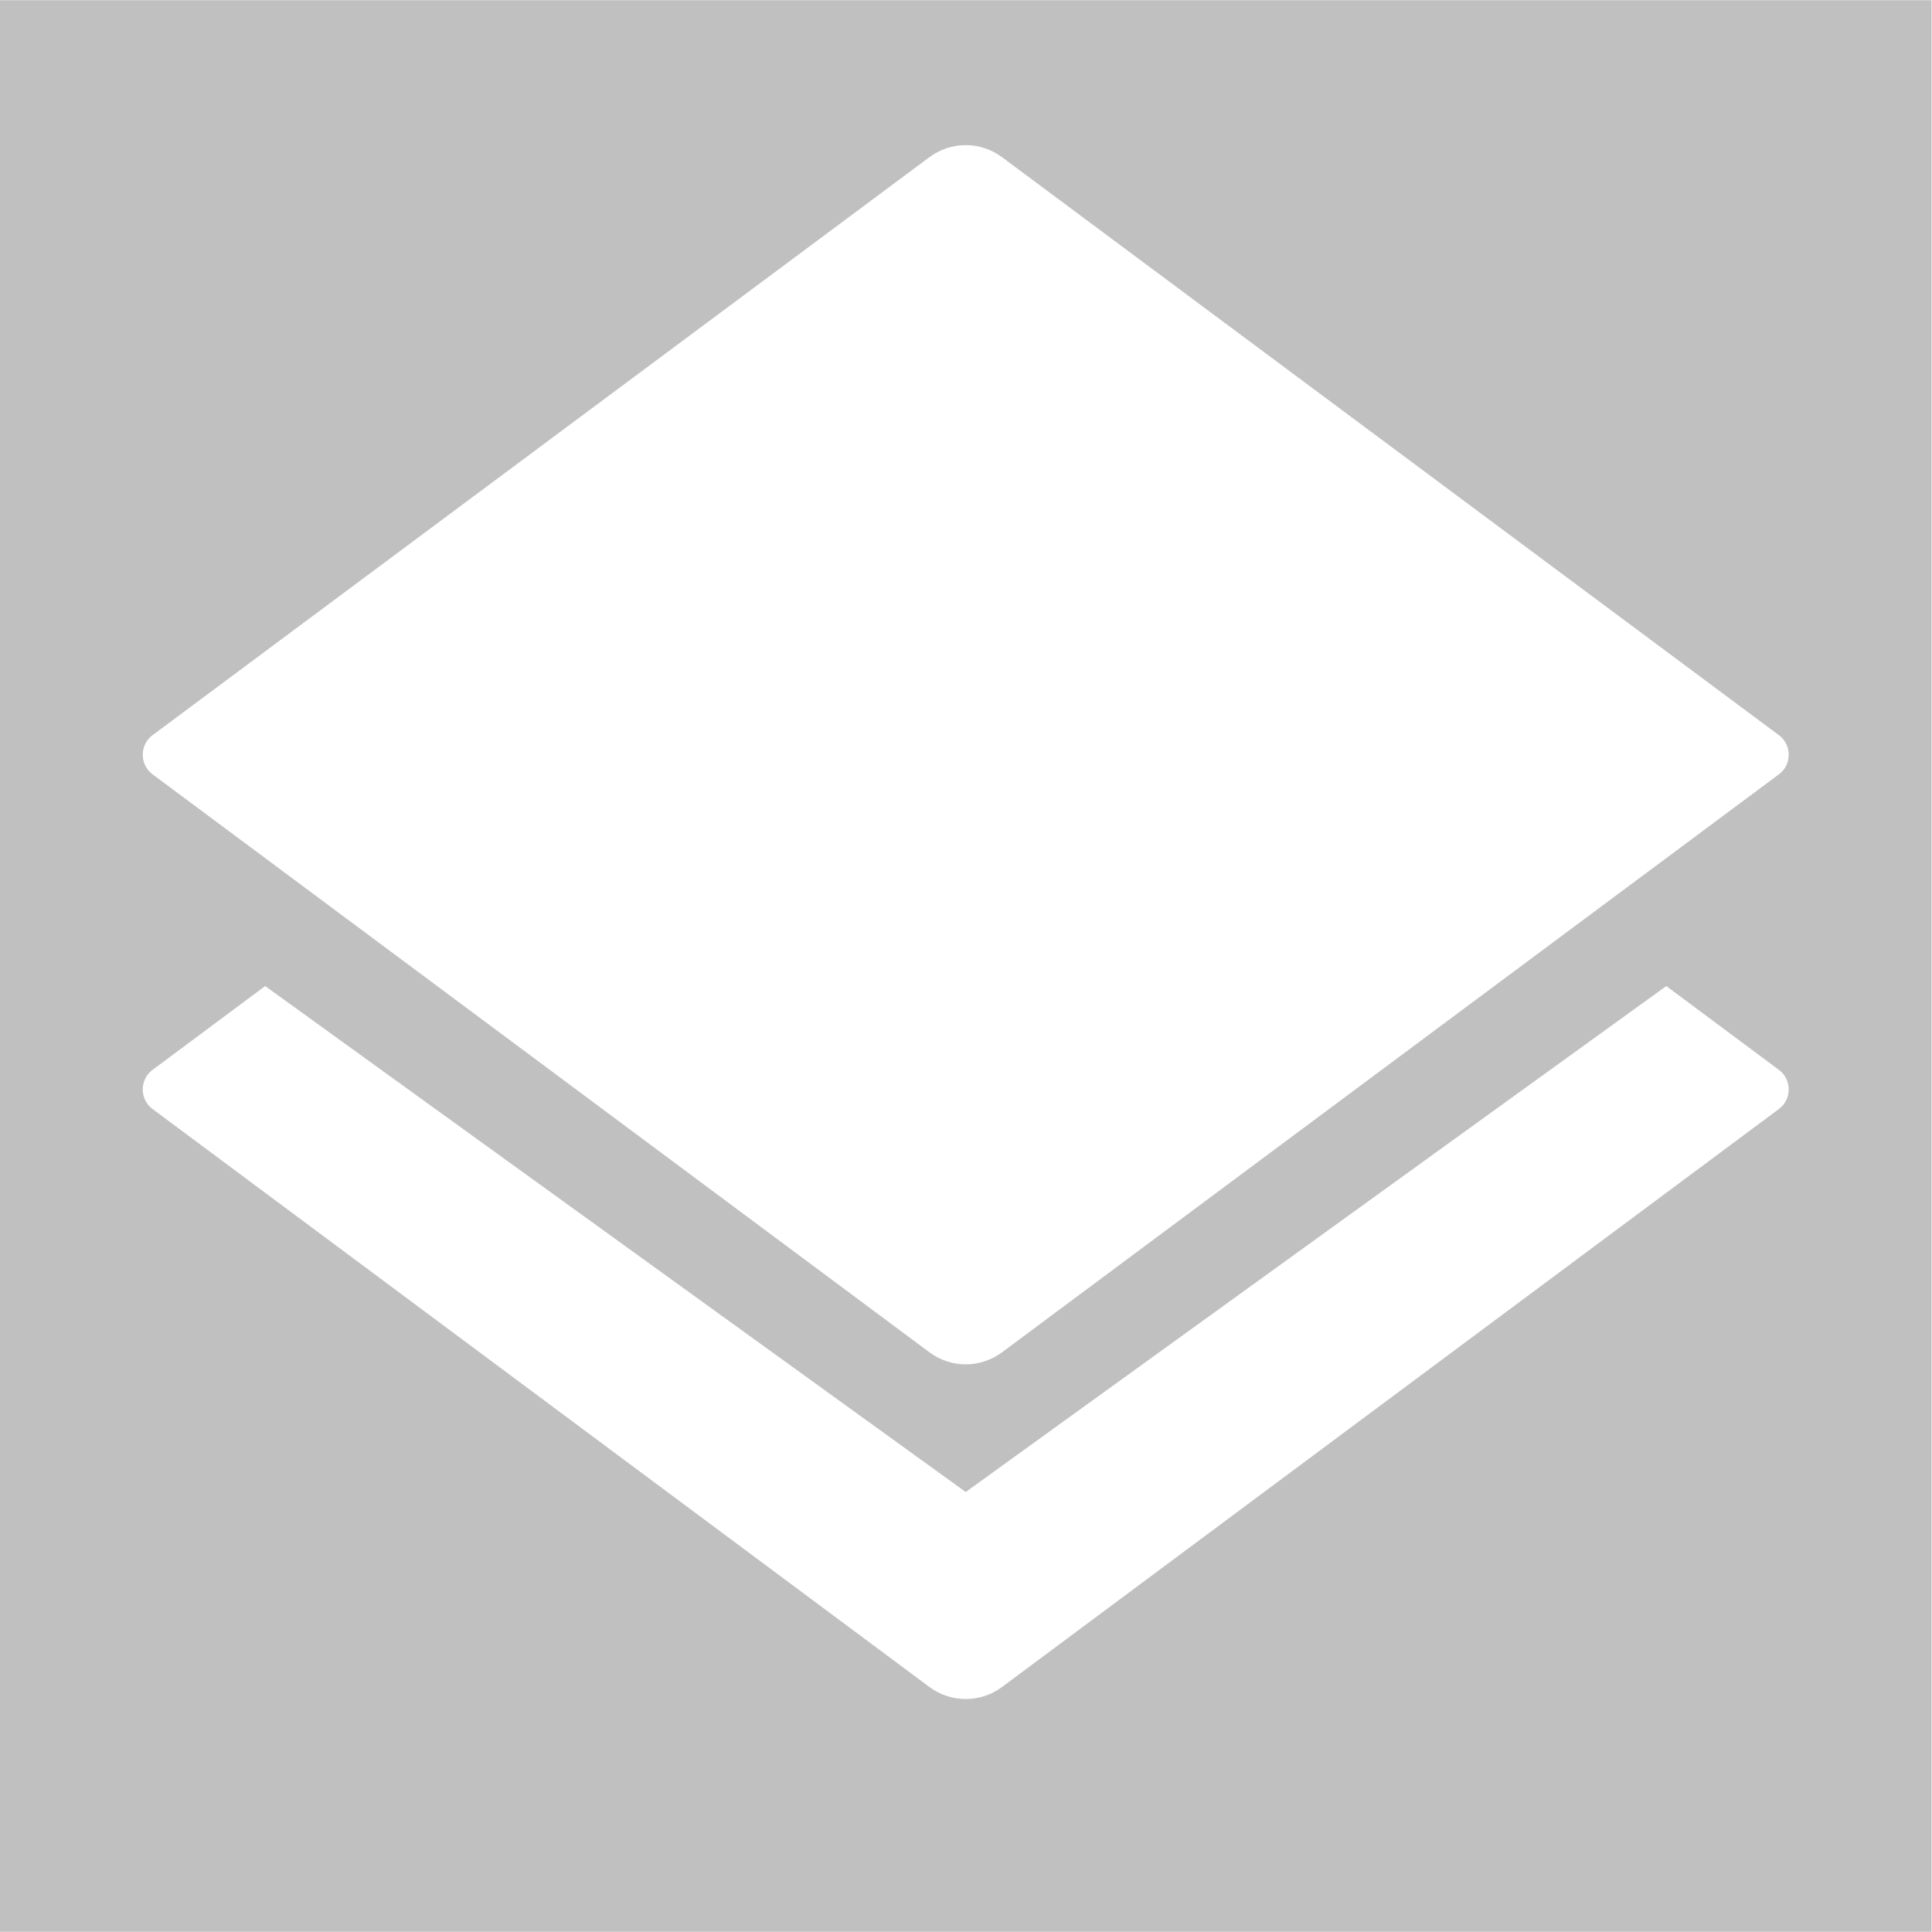
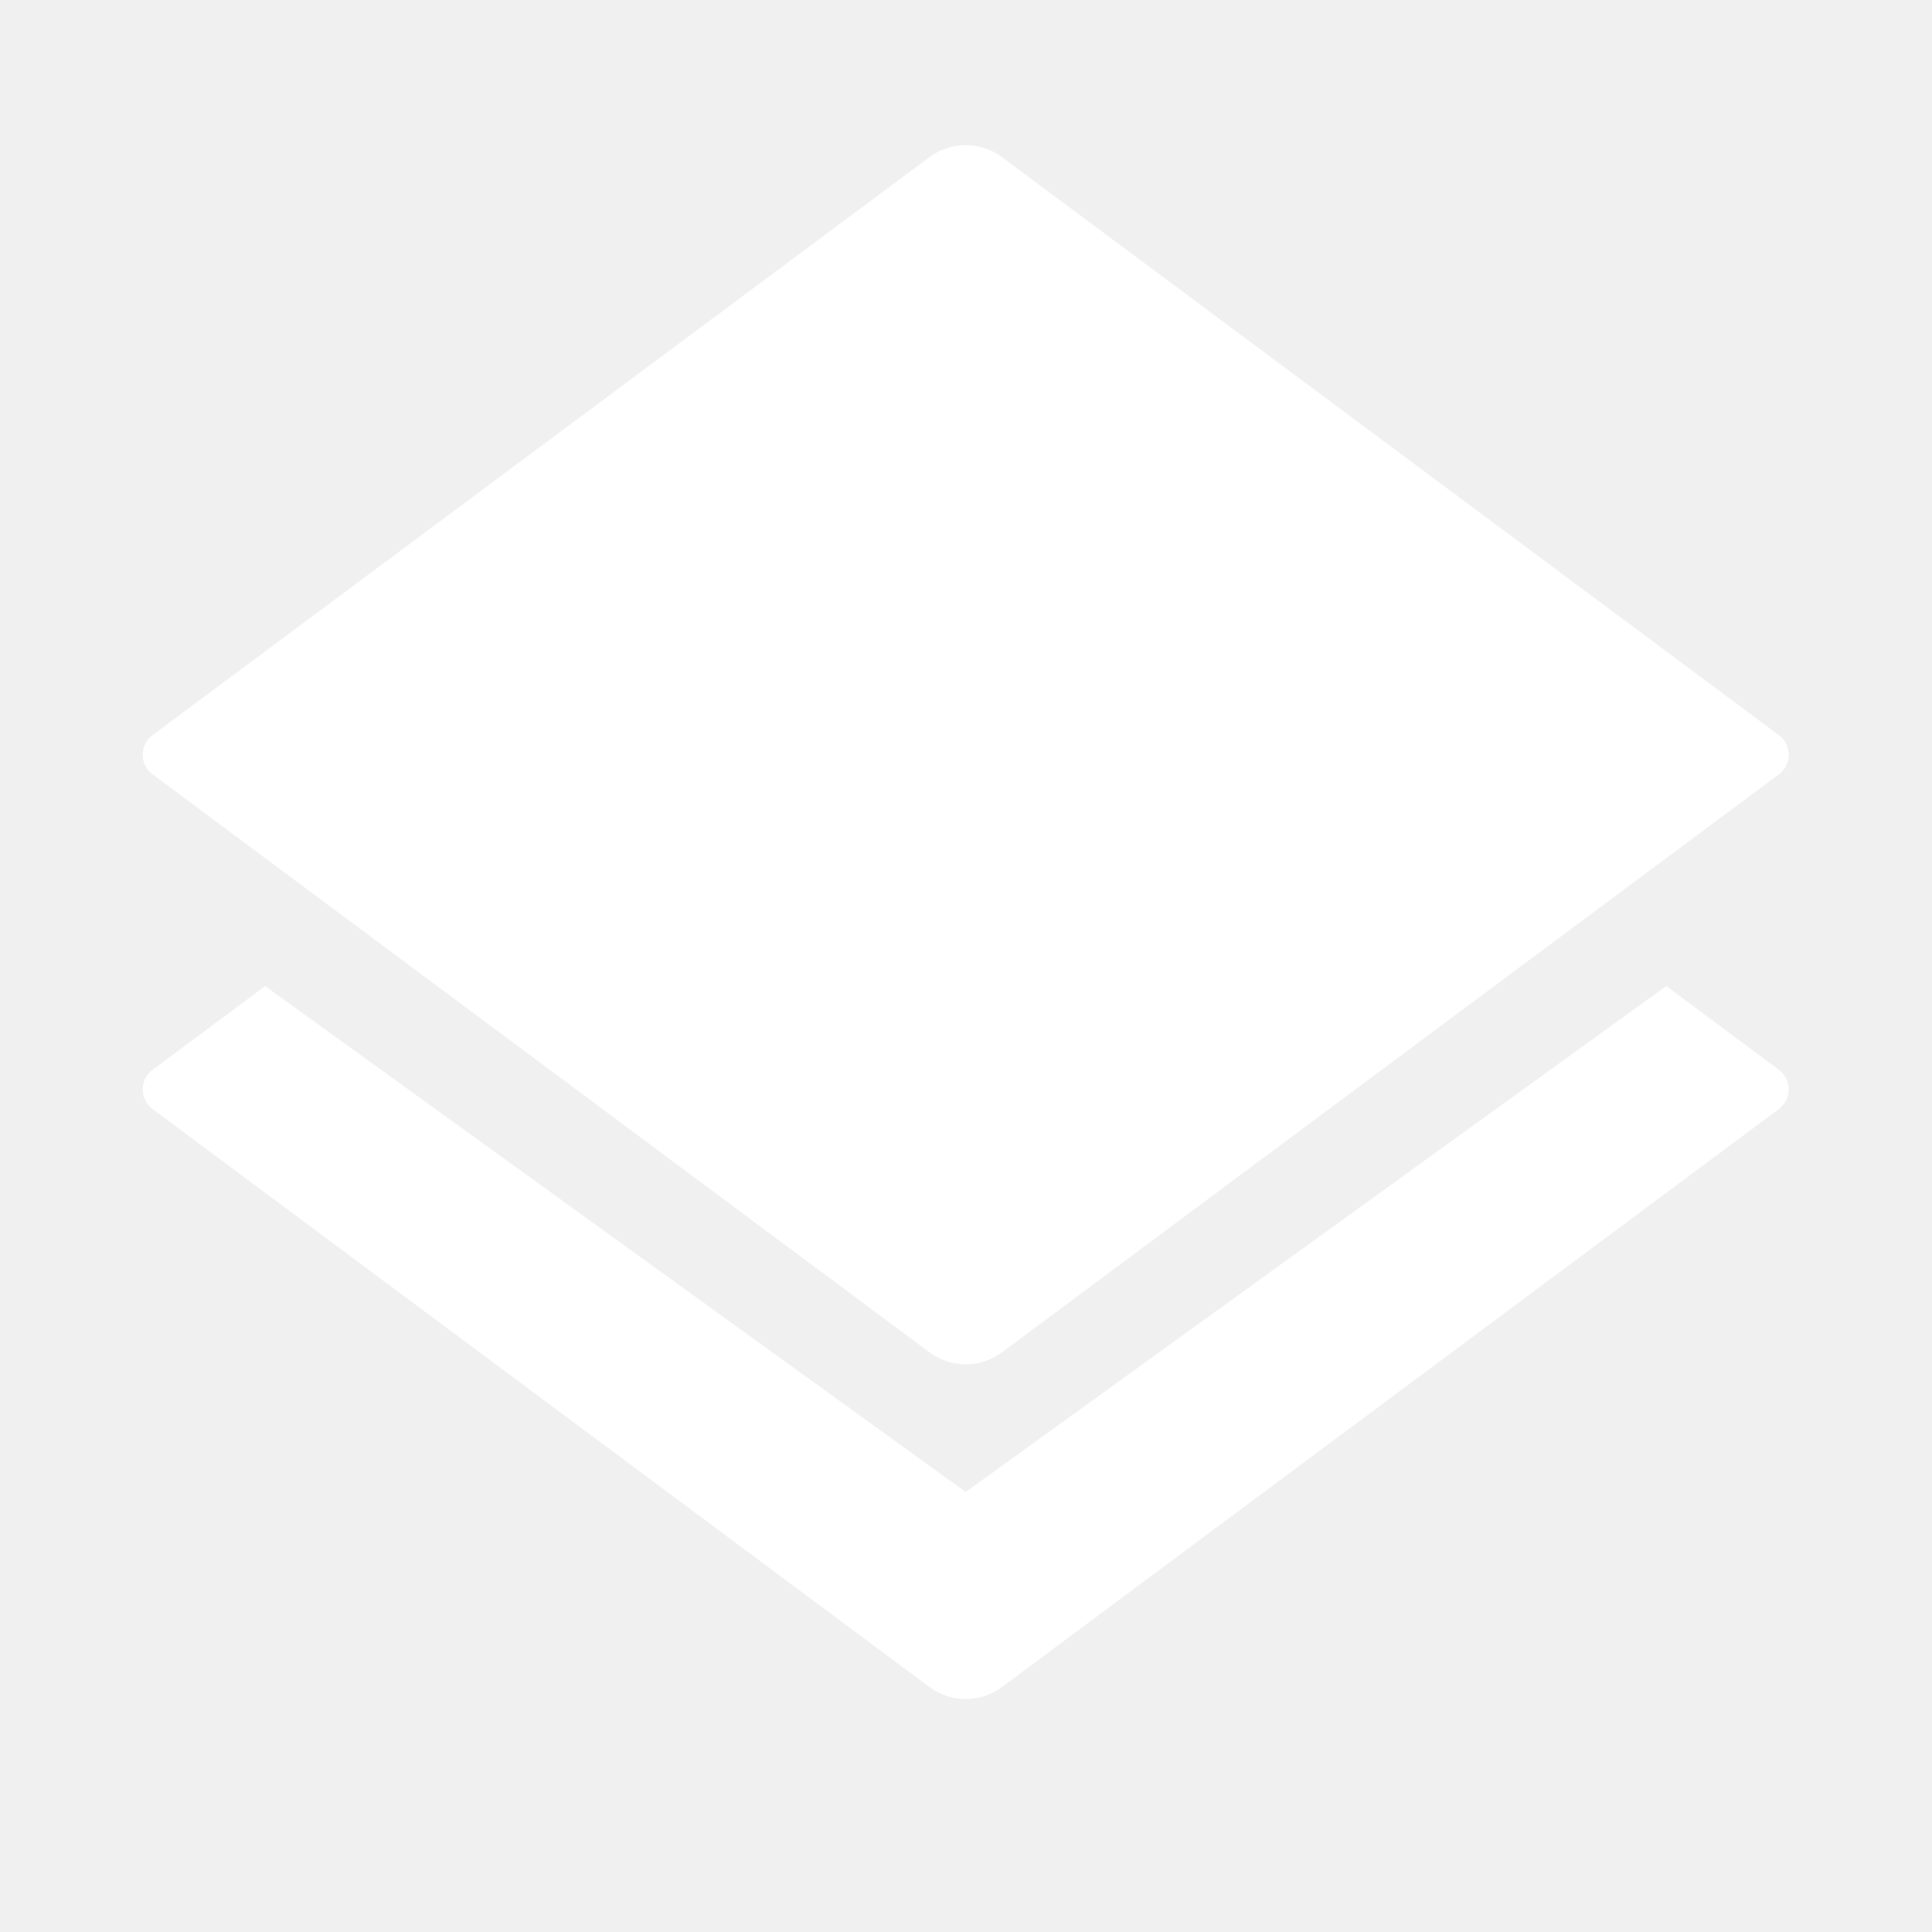
<svg xmlns="http://www.w3.org/2000/svg" width="139" height="139" viewBox="0 0 139 139" fill="none">
-   <rect width="138.96" height="138.96" transform="translate(0 0.0195312)" fill="black" fill-opacity="0.2" />
+   <rect width="138.96" height="138.96" transform="translate(0 0.0195312)" fill="black" fill-opacity="0.0" />
  <path d="M127.995 55.702L72.1 97.287C70.536 98.451 68.424 98.451 66.861 97.287L10.966 55.702C10.038 55.012 10.038 53.59 10.966 52.9L66.861 11.314C68.424 10.151 70.536 10.151 72.1 11.314L127.995 52.9C128.922 53.59 128.922 55.012 127.995 55.702Z" fill="white" />
  <path d="M69.48 107.344L119.882 70.943L127.995 76.979C128.922 77.669 128.922 79.091 127.995 79.781L72.1 121.367C70.536 122.53 68.424 122.53 66.861 121.367L10.966 79.781C10.038 79.091 10.038 77.669 10.966 76.979L19.078 70.943L69.48 107.344Z" fill="white" />
</svg>
